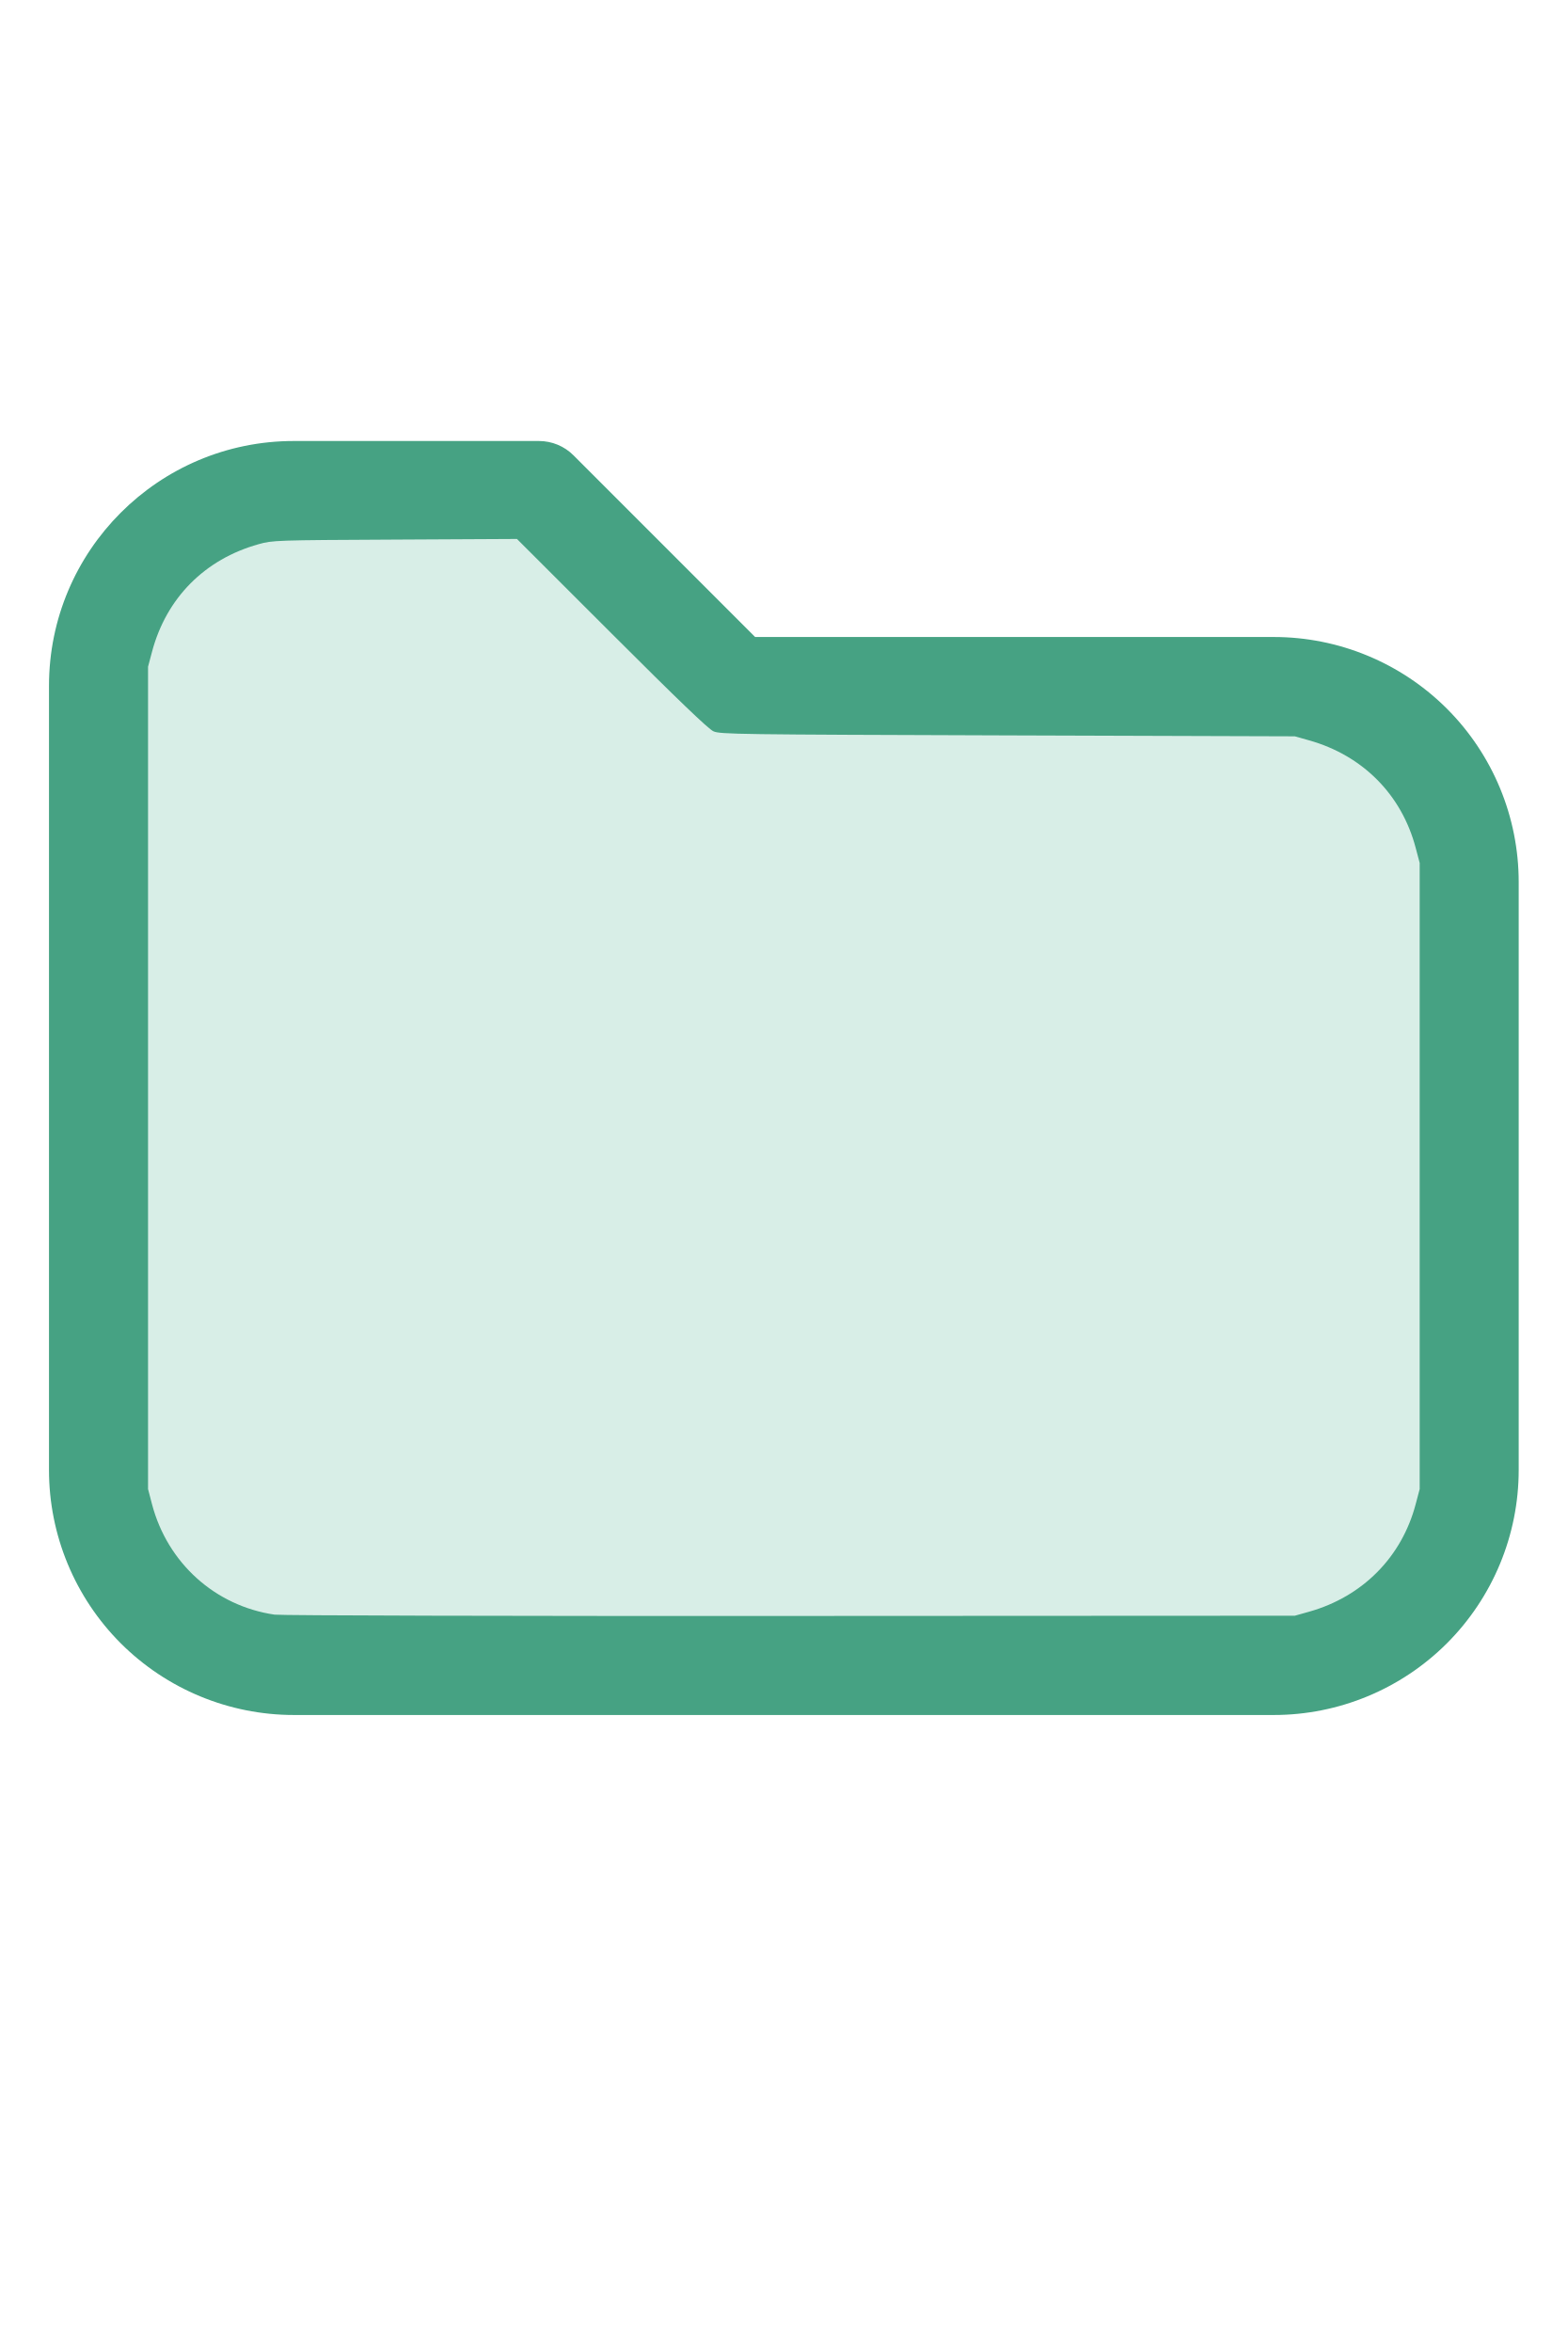
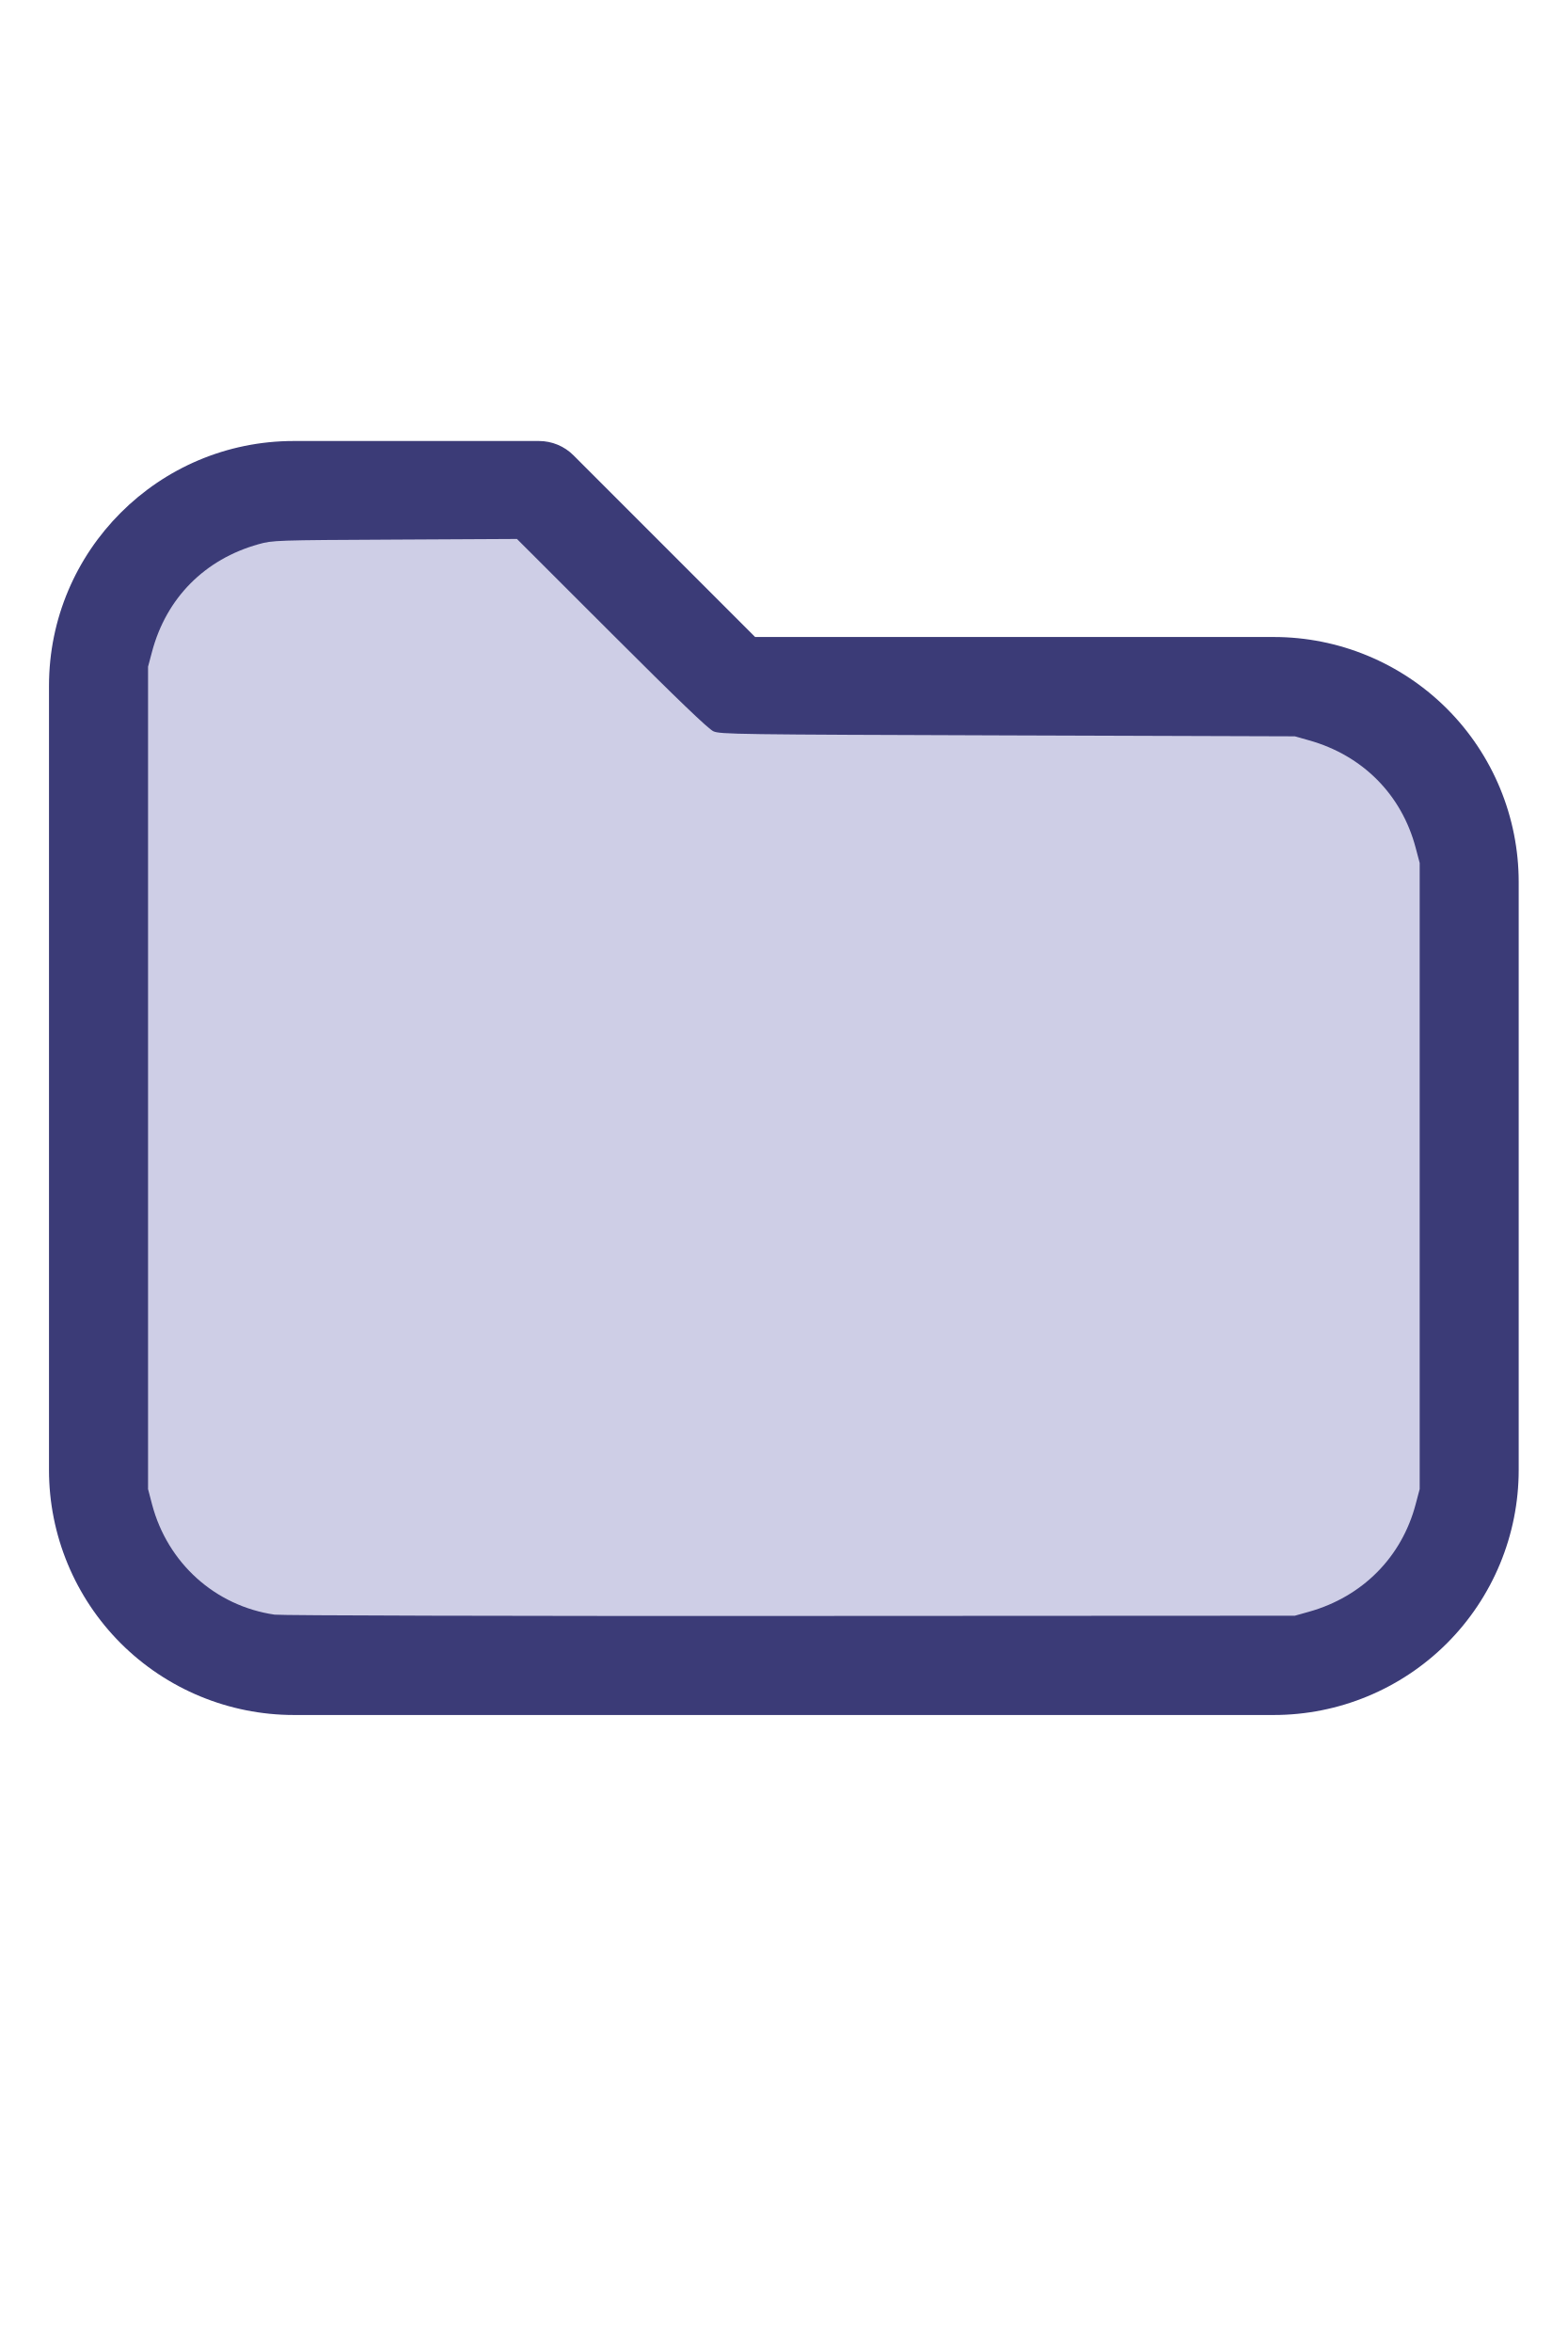
<svg xmlns="http://www.w3.org/2000/svg" version="1.1" width="16" height="24" viewBox="0 0 32 32" xml:space="preserve">
-   <g style="fill:#46A283;">
+   <g style="fill:#3B3B77;">
    <path d="M1,5.998l-0,16.002c-0,1.326 0.527,2.598 1.464,3.536c0.938,0.937 2.21,1.464 3.536,1.464c5.322,0 14.678,-0 20,0c1.326,0 2.598,-0.527 3.536,-1.464c0.937,-0.938 1.464,-2.21 1.464,-3.536c0,-3.486 0,-8.514 0,-12c0,-1.326 -0.527,-2.598 -1.464,-3.536c-0.938,-0.937 -2.21,-1.464 -3.536,-1.464c-0,0 -10.586,0 -10.586,0c0,-0 -3.707,-3.707 -3.707,-3.707c-0.187,-0.188 -0.442,-0.293 -0.707,-0.293l-5.002,0c-2.76,0 -4.998,2.238 -4.998,4.998Zm2,-0l-0,16.002c-0,0.796 0.316,1.559 0.879,2.121c0.562,0.563 1.325,0.879 2.121,0.879l20,0c0.796,0 1.559,-0.316 2.121,-0.879c0.563,-0.562 0.879,-1.325 0.879,-2.121c0,-3.486 0,-8.514 0,-12c0,-0.796 -0.316,-1.559 -0.879,-2.121c-0.562,-0.563 -1.325,-0.879 -2.121,-0.879c-7.738,0 -11,0 -11,0c-0.265,0 -0.52,-0.105 -0.707,-0.293c-0,0 -3.707,-3.707 -3.707,-3.707c-0,0 -4.588,0 -4.588,0c-1.656,0 -2.998,1.342 -2.998,2.998Z" />
  </g>
-   <g style="fill:#D8EEE7;stroke-width:0;">
+   <g style="fill:#CECEE6;stroke-width:0;">
    <path d="M 5.606,24.952 C 4.392,24.775 3.42,23.9 3.103,22.699 L 3.022,22.389 V 13.998 5.606 L 3.104,5.298 C 3.396,4.203 4.18,3.412 5.279,3.106 5.565,3.026 5.615,3.024 8.061,3.012 l 2.491,-0.013 1.932,1.93 c 1.344,1.343 1.976,1.95 2.078,1.995 0.137,0.062 0.474,0.066 6.007,0.084 l 5.861,0.019 0.291,0.082 c 1.095,0.308 1.89,1.109 2.176,2.193 l 0.082,0.309 V 16 22.389 l -0.082,0.309 c -0.284,1.079 -1.086,1.888 -2.176,2.194 l -0.291,0.082 -10.303,0.005 c -5.7,0.003 -10.4,-0.009 -10.521,-0.027 z" />
  </g>
</svg>
